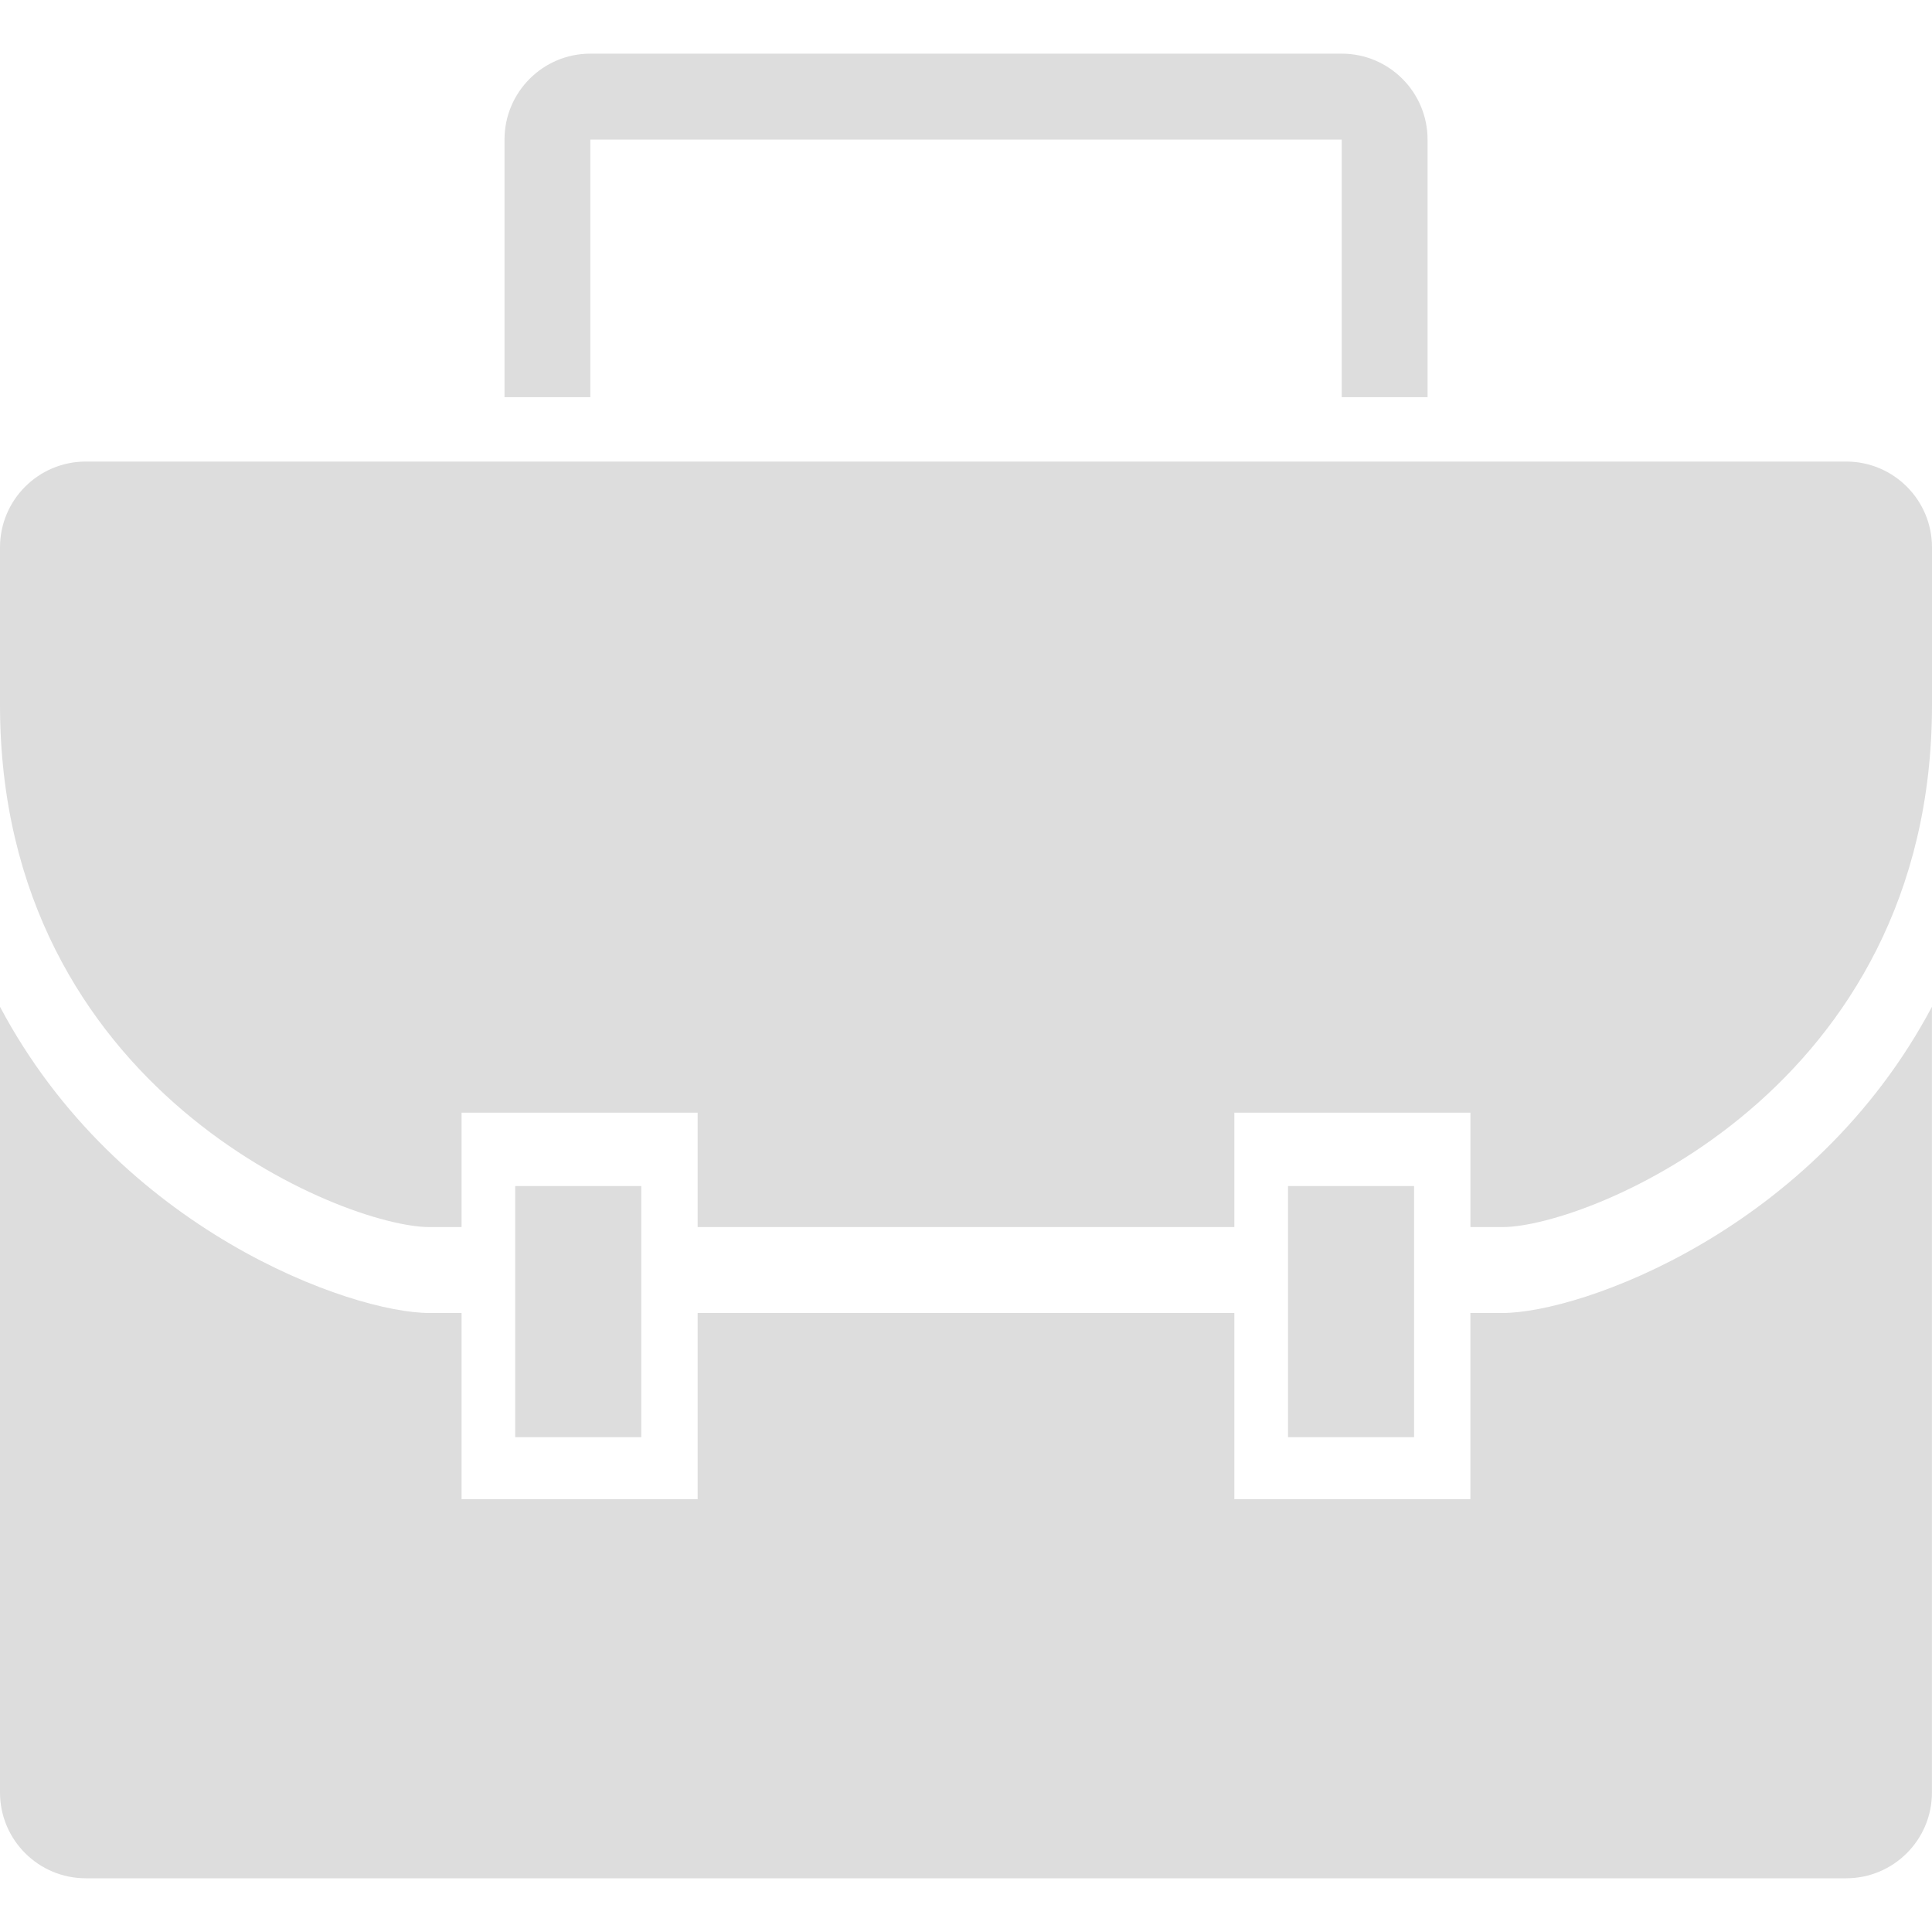
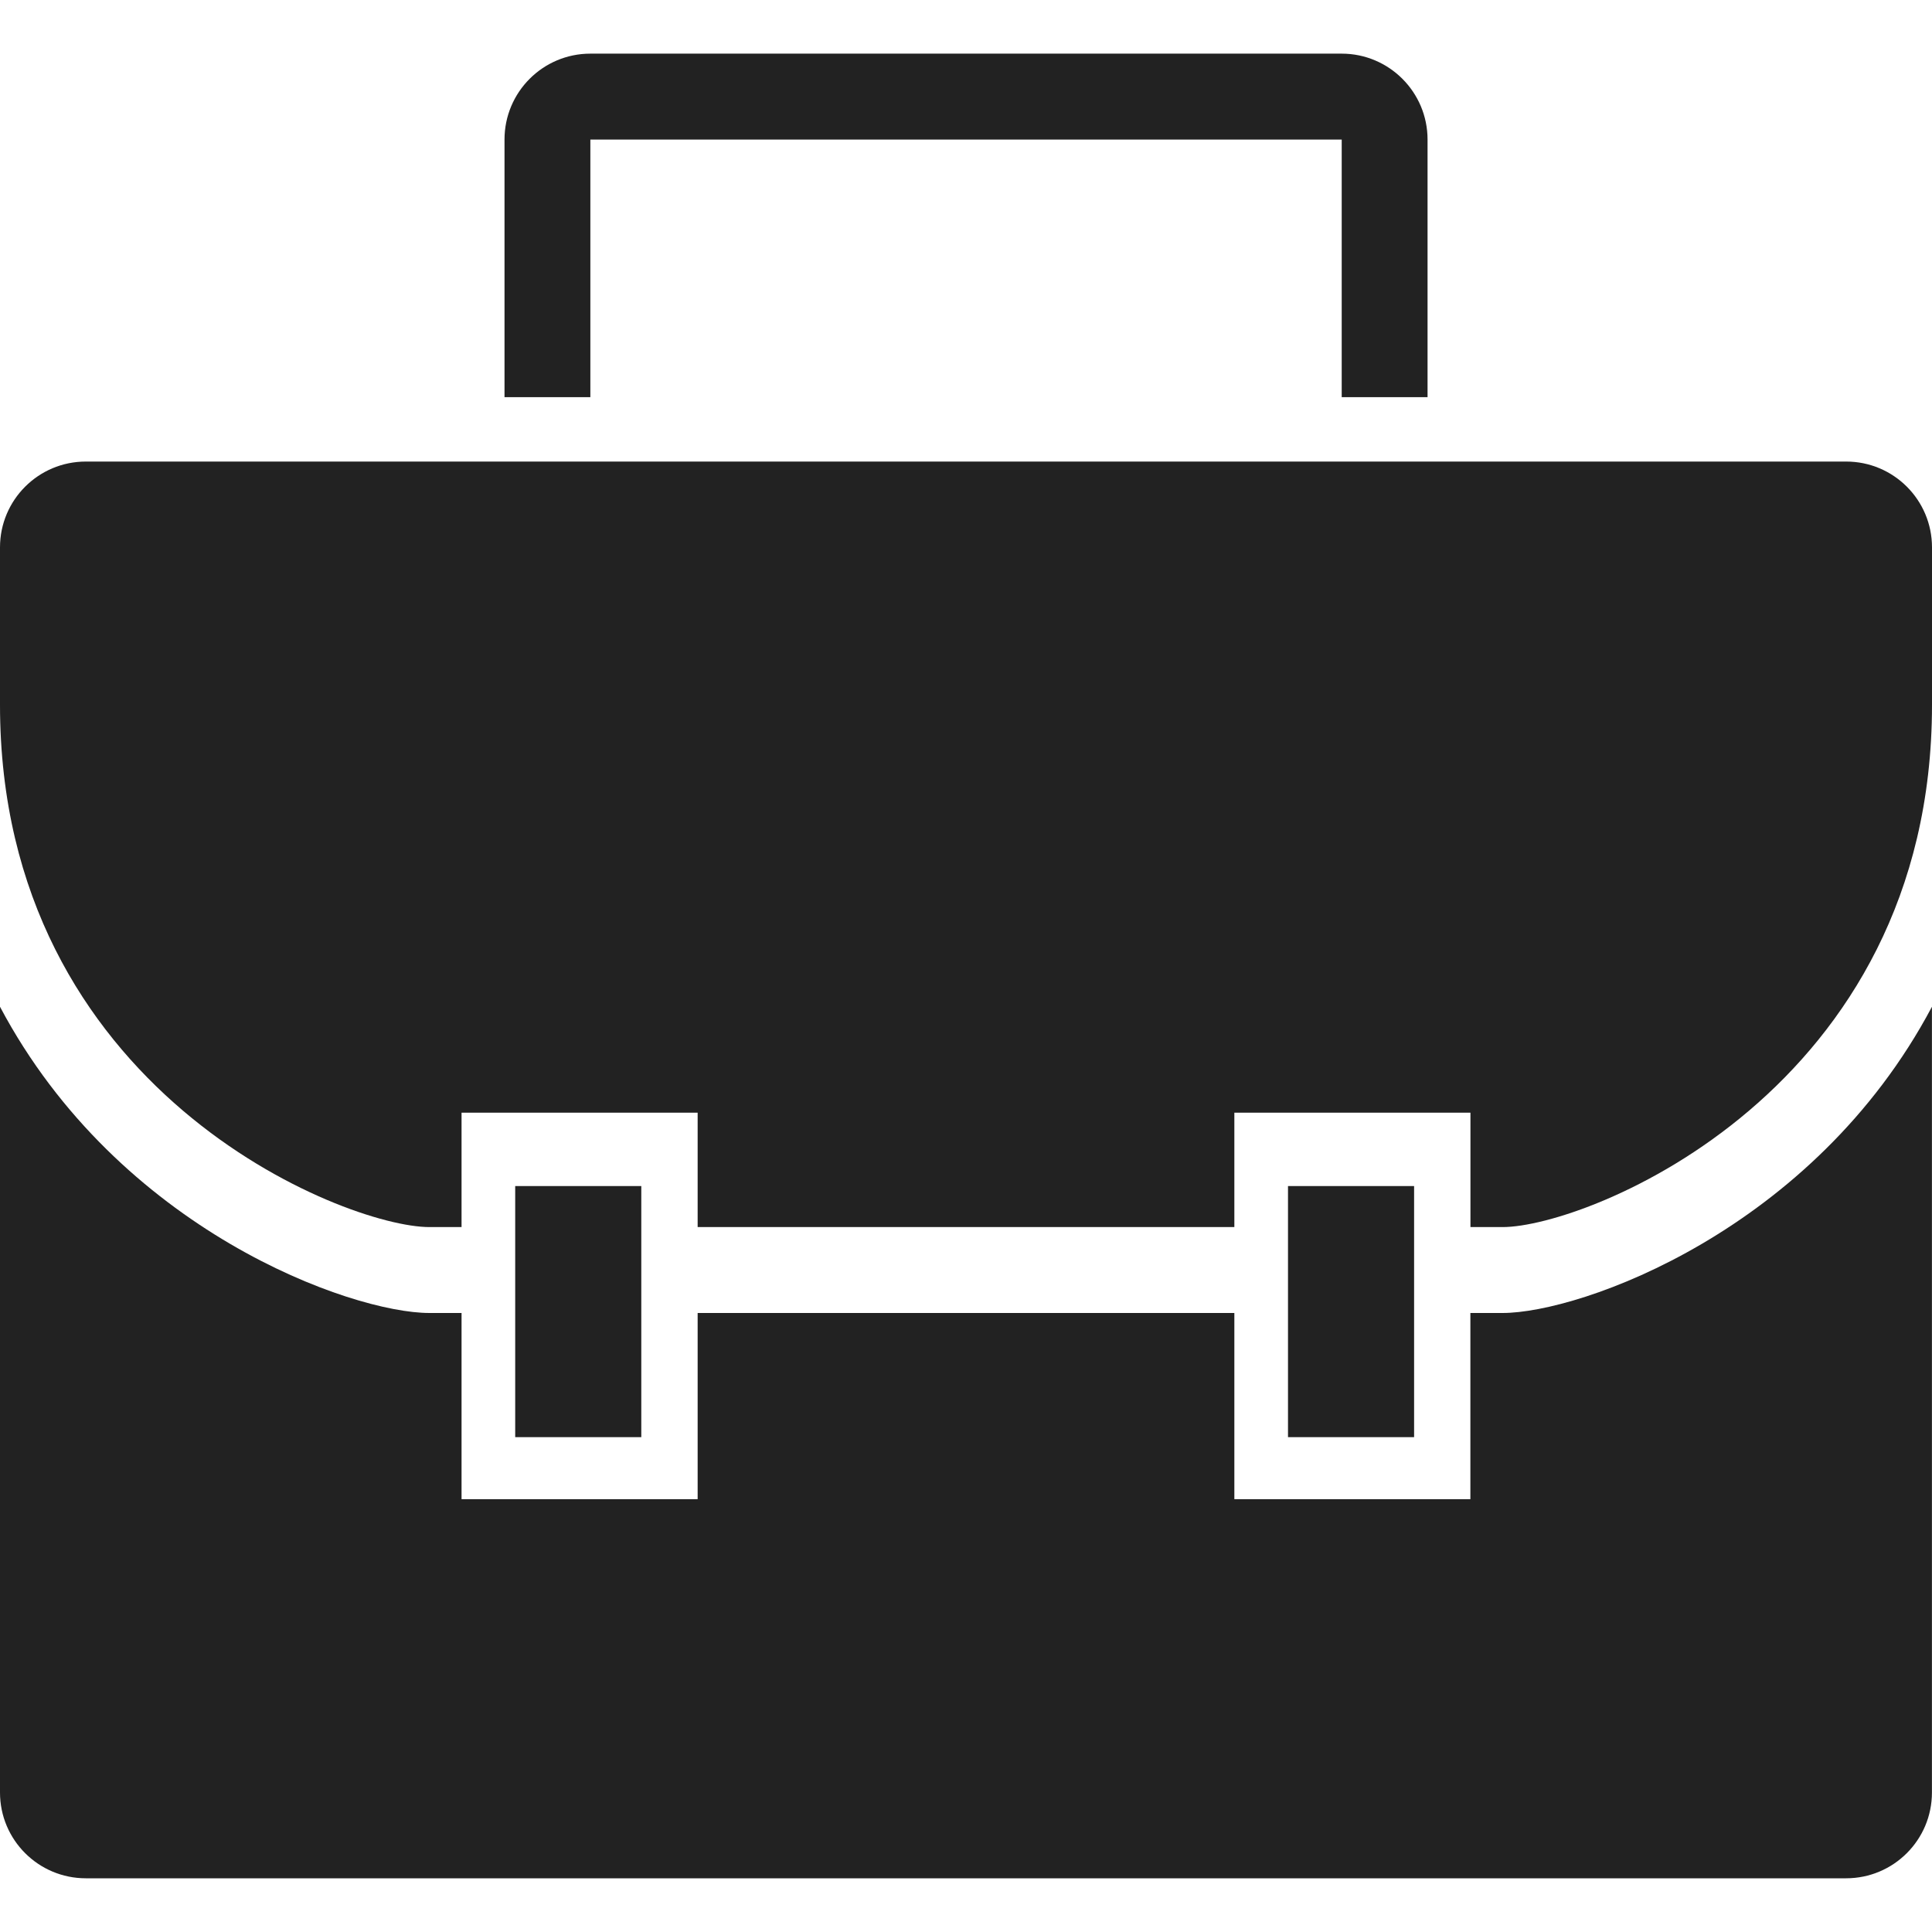
- <svg xmlns="http://www.w3.org/2000/svg" version="1.1" id="Layer_1" x="0px" y="0px" width="30px" height="30px" viewBox="0 0 30 30" fill="#ddd" enable-background="new 0 0 30 30" xml:space="preserve">
+ <svg xmlns="http://www.w3.org/2000/svg" version="1.1" id="Layer_1" x="0px" y="0px" width="30px" height="30px" viewBox="0 0 30 30" fill="#222" enable-background="new 0 0 30 30" xml:space="preserve">
  <g>
    <path d="M-95.333,17.557v3.552H-87h8.333v-3.552h7.333v3.552h1C-67.709,21.109-57,16.875-57,4.891V0   c0-1.474-1.194-2.667-2.667-2.667h-54.667C-115.806-2.667-117-1.474-117,0v4.891c0,11.984,10.709,16.219,13.333,16.219h1v-3.552   h7.334V17.557z" />
    <path d="M-78.667,29.558v-5.782H-87h-8.333v5.782h-7.333v-5.782h-1c-2.417,0-9.647-2.56-13.333-9.51v24.401   c0,1.474,1.194,2.666,2.667,2.666h54.667c1.473,0,2.667-1.192,2.667-2.666V14.266c-3.686,6.951-10.917,9.51-13.333,9.51h-1v5.782   H-78.667z" />
    <rect x="-77" y="19.833" width="3.917" height="7.799" />
    <rect x="-101" y="19.833" width="3.917" height="7.799" />
    <path d="M-98.667-4.667v-8h23.333v8h2.667v-8c0-1.474-1.194-2.667-2.667-2.667h-23.333c-1.473,0-2.667,1.193-2.667,2.667v8H-98.667   z" />
  </g>
  <g>
    <path d="M-33.556,16.039v2.368H-28h5.556v-2.368h4.889v2.368h0.667C-15.14,18.407-8,15.584-8,7.594v-3.26   c0-0.983-0.796-1.778-1.778-1.778h-36.444C-47.204,2.556-48,3.351-48,4.334v3.26c0,7.99,7.14,10.813,8.889,10.813h0.667v-2.368   H-33.556z" />
    <path d="M-22.444,24.039v-3.854H-28h-5.556v3.854h-4.889v-3.854h-0.667c-1.611,0-6.432-1.707-8.889-6.34v16.268   c0,0.981,0.796,1.777,1.778,1.777h36.444C-8.796,31.89-8,31.094-8,30.112V13.844c-2.458,4.634-7.278,6.34-8.889,6.34h-0.667v3.854   L-22.444,24.039L-22.444,24.039z" />
    <rect x="-21.333" y="17.556" width="2.611" height="5.199" />
    <rect x="-37.333" y="17.556" width="2.611" height="5.199" />
    <path d="M-35.778,1.223V-4.11h15.556v5.333h1.778V-4.11c0-0.983-0.796-1.778-1.778-1.778h-15.556c-0.981,0-1.778,0.795-1.778,1.778   v5.333H-35.778z" />
  </g>
  <g>
    <path d="M10.833,17.278v1.776H15h4.167v-1.776h3.666v1.776h0.5c1.313,0,6.667-2.117,6.667-8.109V8.5   c0-0.737-0.597-1.333-1.333-1.333H1.333C0.597,7.167,0,7.763,0,8.5v2.445c0,5.992,5.354,8.109,6.667,8.109h0.5v-1.776H10.833z" />
    <path d="M19.167,23.279v-2.891H15h-4.167v2.891H7.167v-2.891h-0.5c-1.208,0-4.824-1.28-6.667-4.755v12.201   c0,0.736,0.597,1.332,1.333,1.332h27.333c0.737,0,1.333-0.596,1.333-1.332V15.633c-1.843,3.476-5.458,4.755-6.667,4.755h-0.5v2.891   C22.832,23.279,19.167,23.279,19.167,23.279z" />
    <rect x="20" y="18.417" width="1.958" height="3.899" />
    <rect x="8" y="18.417" width="1.958" height="3.899" />
    <path d="M9.167,6.167v-4h11.667v4h1.333v-4c0-0.737-0.598-1.334-1.333-1.334H9.167c-0.736,0-1.333,0.597-1.333,1.334v4H9.167z" />
  </g>
  <g>
    <path d="M43.222,15.363v1.185H46h2.778v-1.185h2.444v1.185h0.333c0.875,0,4.445-1.412,4.445-5.406v-1.63   c0-0.492-0.398-0.889-0.889-0.889H36.889C36.398,8.623,36,9.02,36,9.511v1.63c0,3.995,3.57,5.406,4.445,5.406h0.333v-1.185   L43.222,15.363L43.222,15.363z" />
    <path d="M48.778,19.364v-1.928H46h-2.778v1.928h-2.444v-1.928h-0.333c-0.806,0-3.216-0.853-4.445-3.17V22.4   c0,0.491,0.398,0.888,0.889,0.888h18.222c0.491,0,0.889-0.397,0.889-0.888v-8.134c-1.229,2.317-3.639,3.17-4.445,3.17h-0.333v1.928   H48.778z" />
    <rect x="49.333" y="16.123" width="1.306" height="2.6" />
    <rect x="41.333" y="16.123" width="1.306" height="2.6" />
    <path d="M42.111,7.956V5.289h7.778v2.667h0.889V5.289c0-0.491-0.398-0.889-0.889-0.889h-7.778c-0.49,0-0.889,0.398-0.889,0.889   v2.667C41.222,7.956,42.111,7.956,42.111,7.956z" />
  </g>
</svg>
